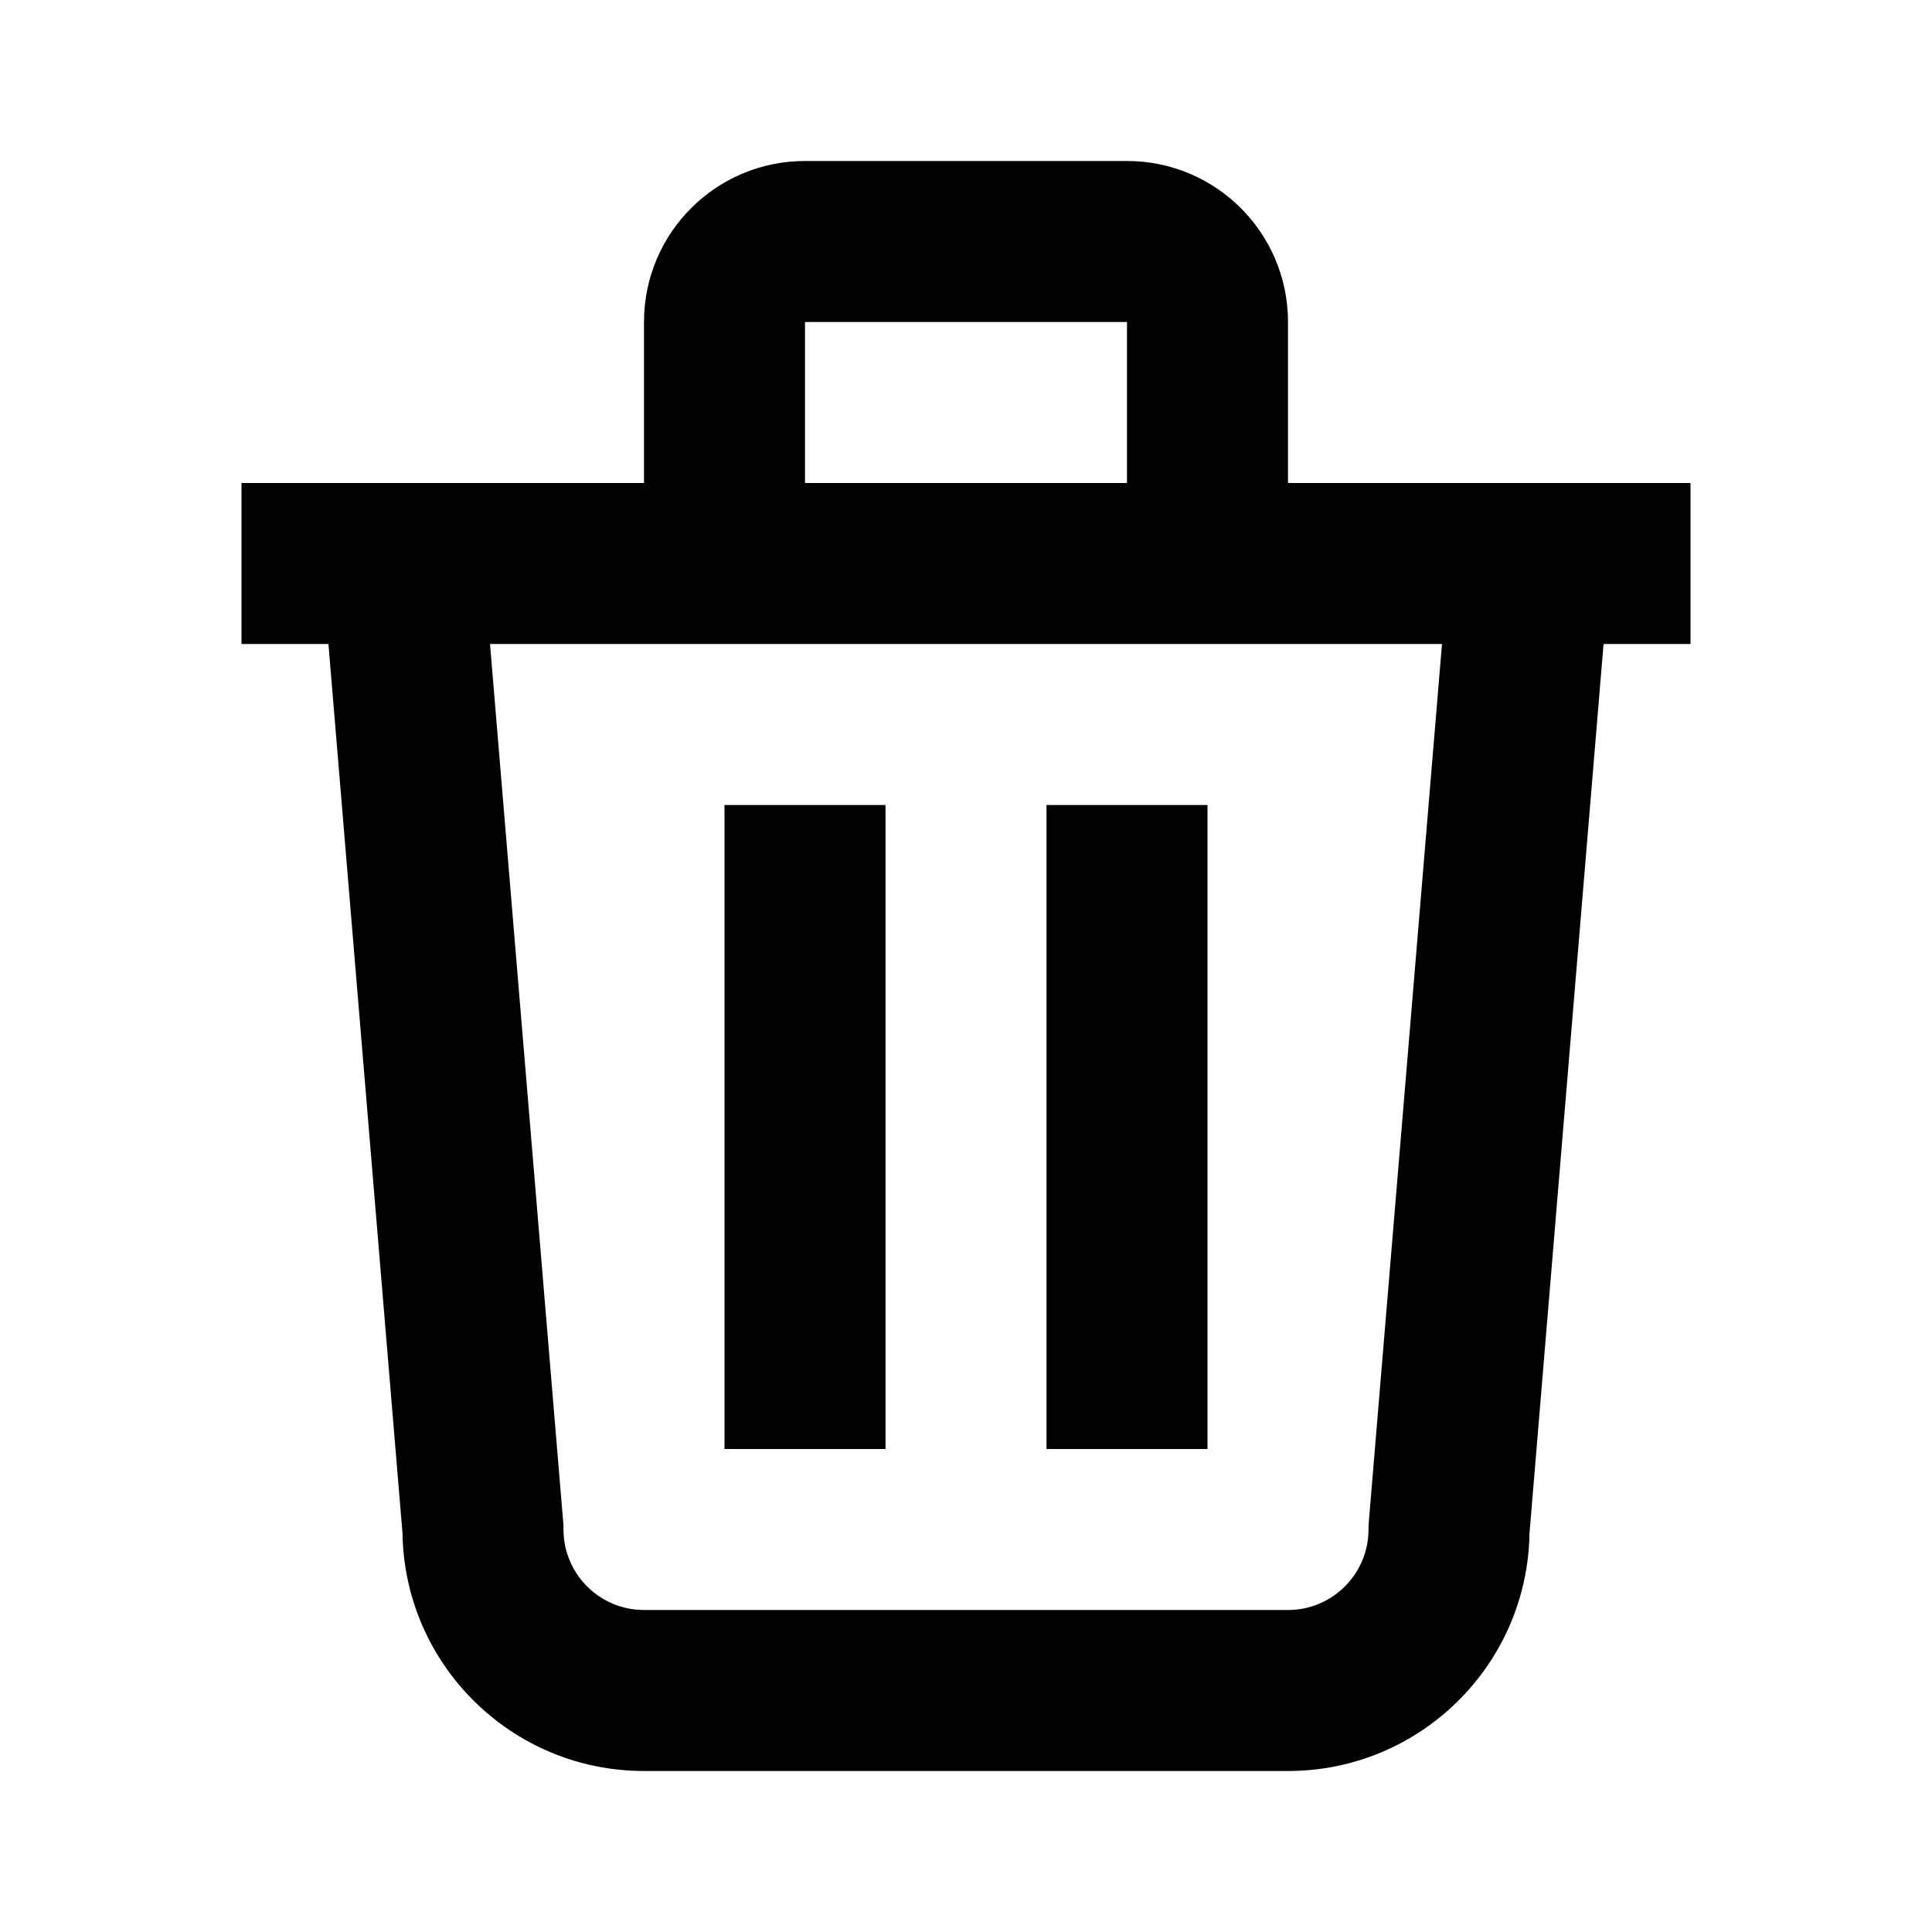
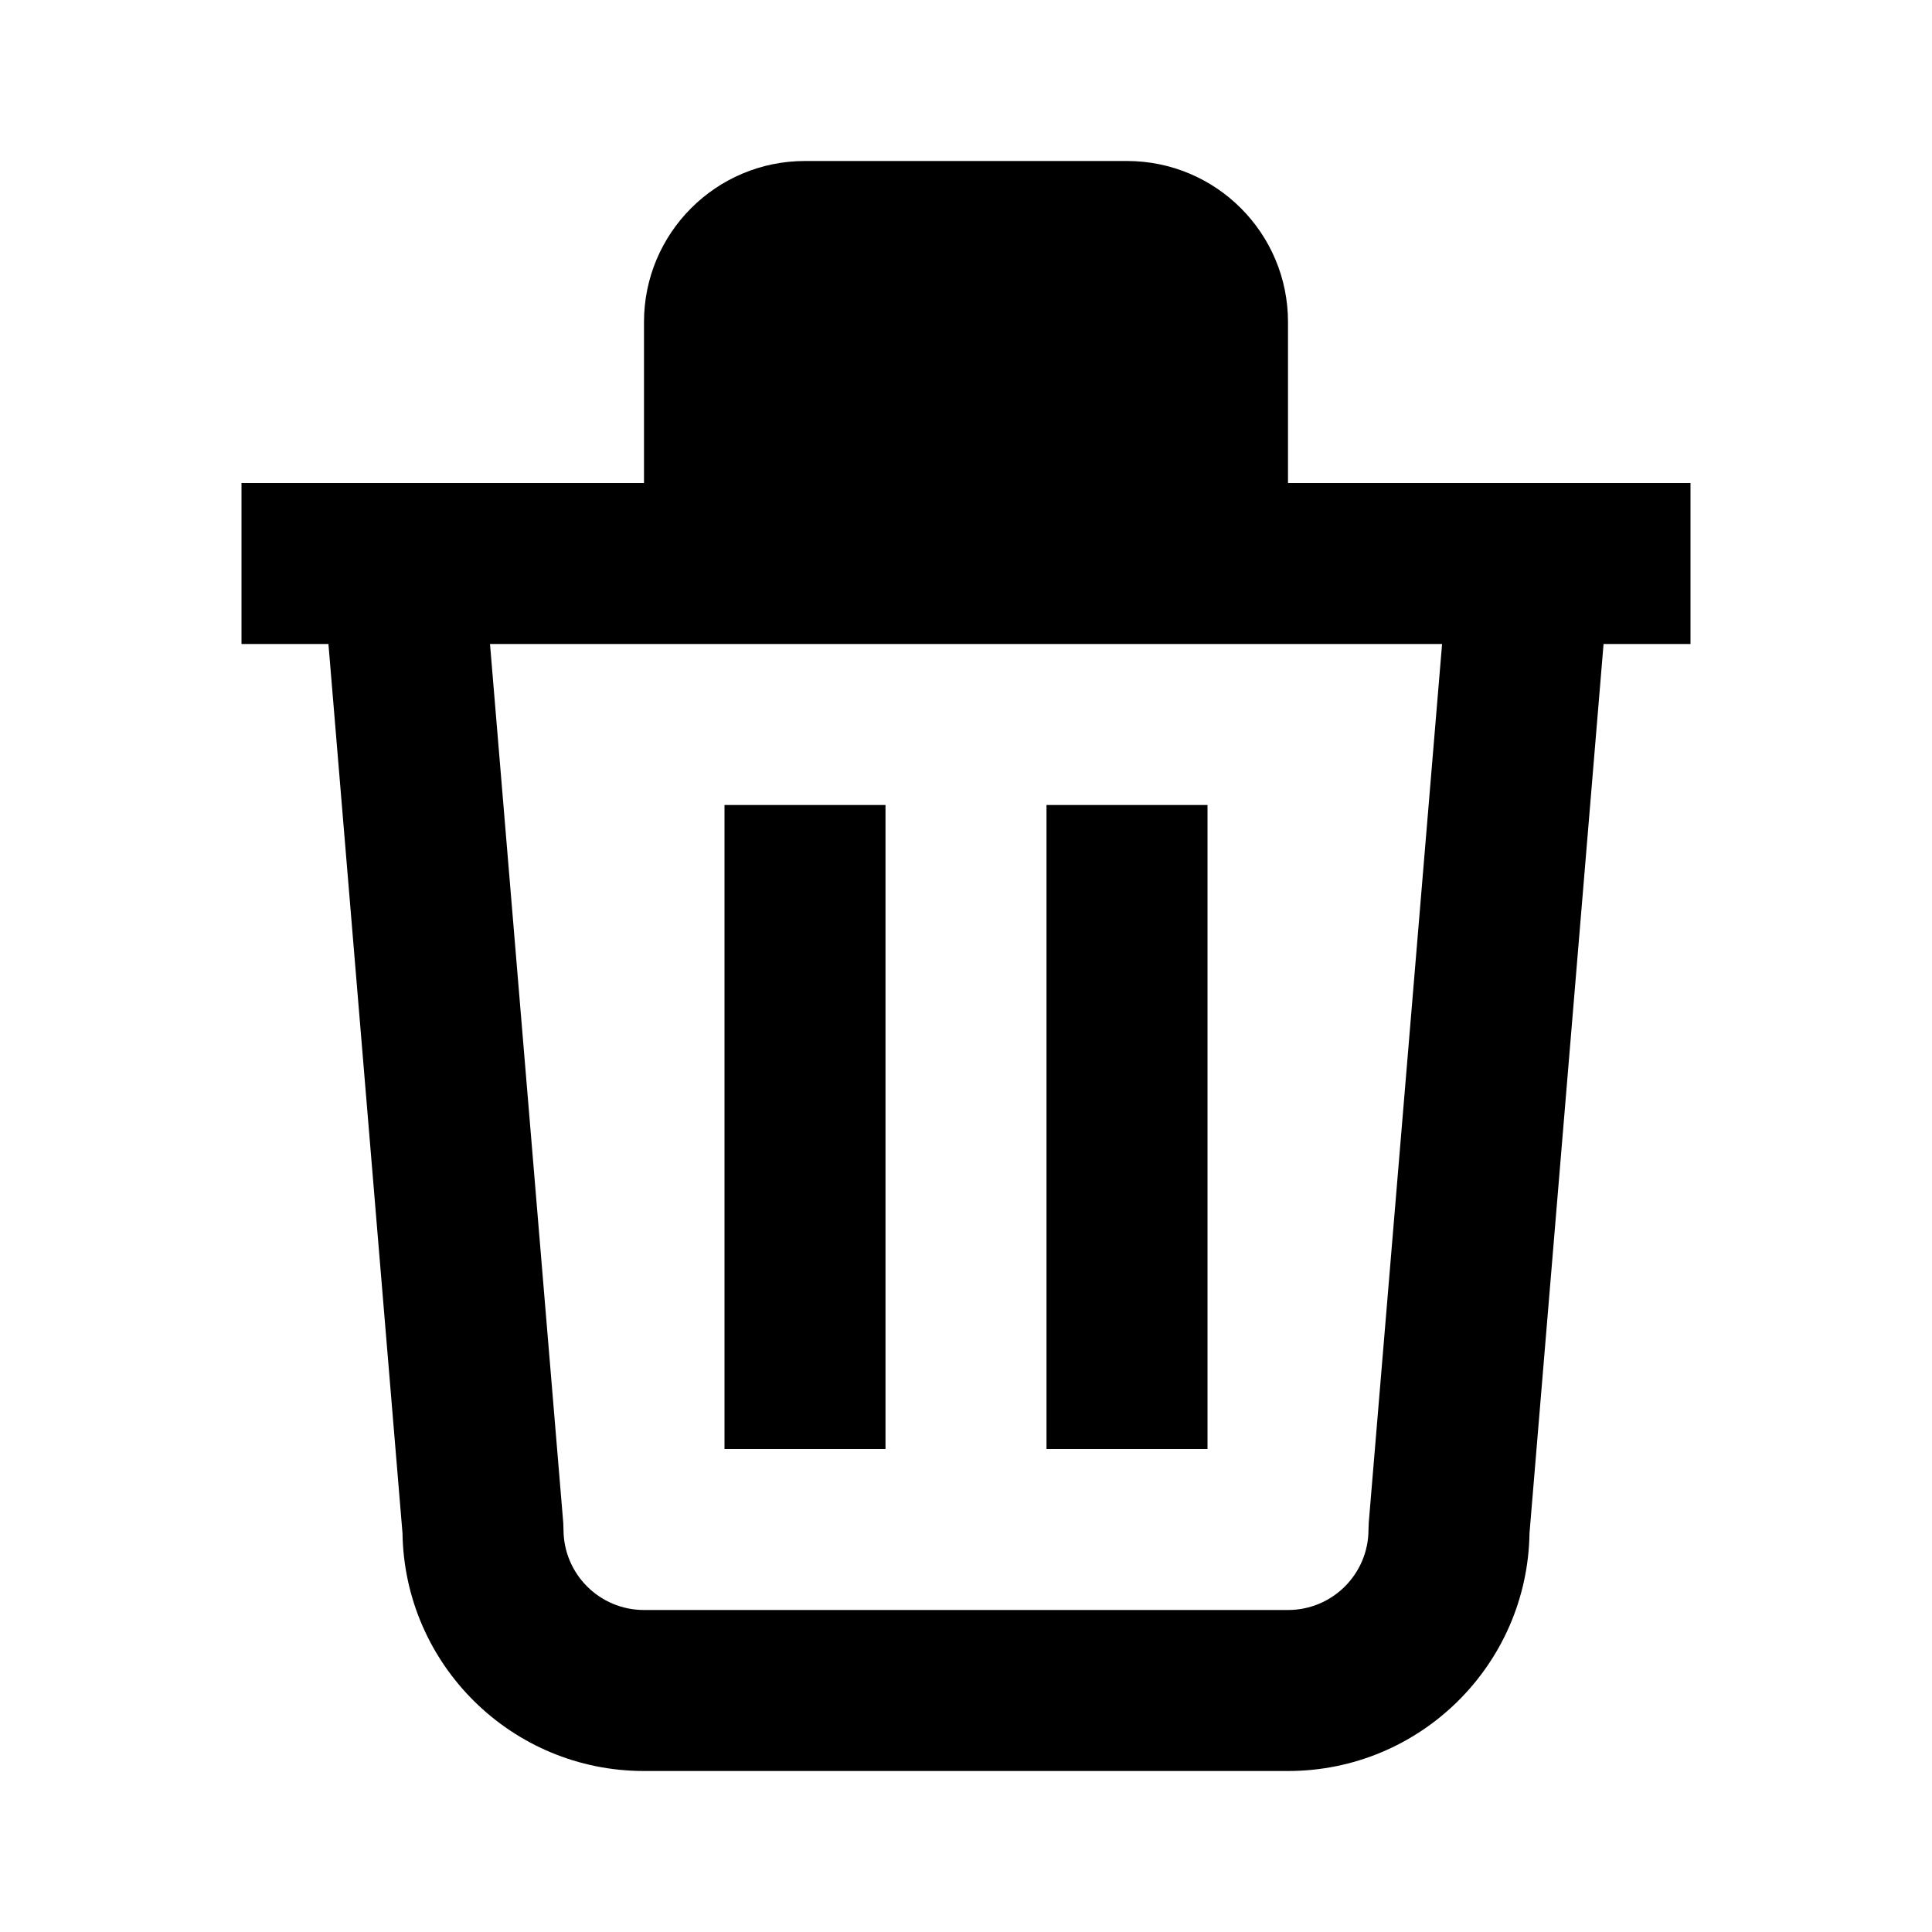
- <svg xmlns="http://www.w3.org/2000/svg" width="24" height="24" viewBox="0 0 24 24" fill="none">
-   <path fill-rule="evenodd" clip-rule="evenodd" d="M8 4C8 2.895 8.895 2 10 2H14C15.105 2 16 2.895 16 4V6H18.988C18.995 6 19.002 6 19.009 6H21V8H19.92L19 19.046C18.975 20.681 17.642 22 16 22H8C6.358 22 5.025 20.681 5 19.046L4.08 8H3V6H4.991C4.998 6 5.005 6 5.012 6H8V4ZM6.087 8L6.997 18.917C6.999 18.945 7 18.972 7 19C7 19.552 7.448 20 8 20H16C16.552 20 17 19.552 17 19C17 18.972 17.001 18.945 17.003 18.917L17.913 8H6.087ZM14 6H10V4H14V6ZM11 10V18H9V10H11ZM15 10V18H13V10H15Z" fill="black" />
+ <svg xmlns="http://www.w3.org/2000/svg" viewBox="0 0 24 24">
+   <path fill="currentColor" d="M8 4a2 2 0 0 1 2-2h4a2 2 0 0 1 2 2v2h5v2h-1.08L19 19.046A3 3 0 0 1 16 22H8a3 3 0 0 1-3-2.954L4.08 8H3V6h5zM6.087 8l.91 10.917L7 19a1 1 0 0 0 1 1h8a1 1 0 0 0 1-1l.003-.083L17.914 8zM14 6h-4V4h4zm-3 4v8H9v-8zm4 0v8h-2v-8z" />
</svg>
